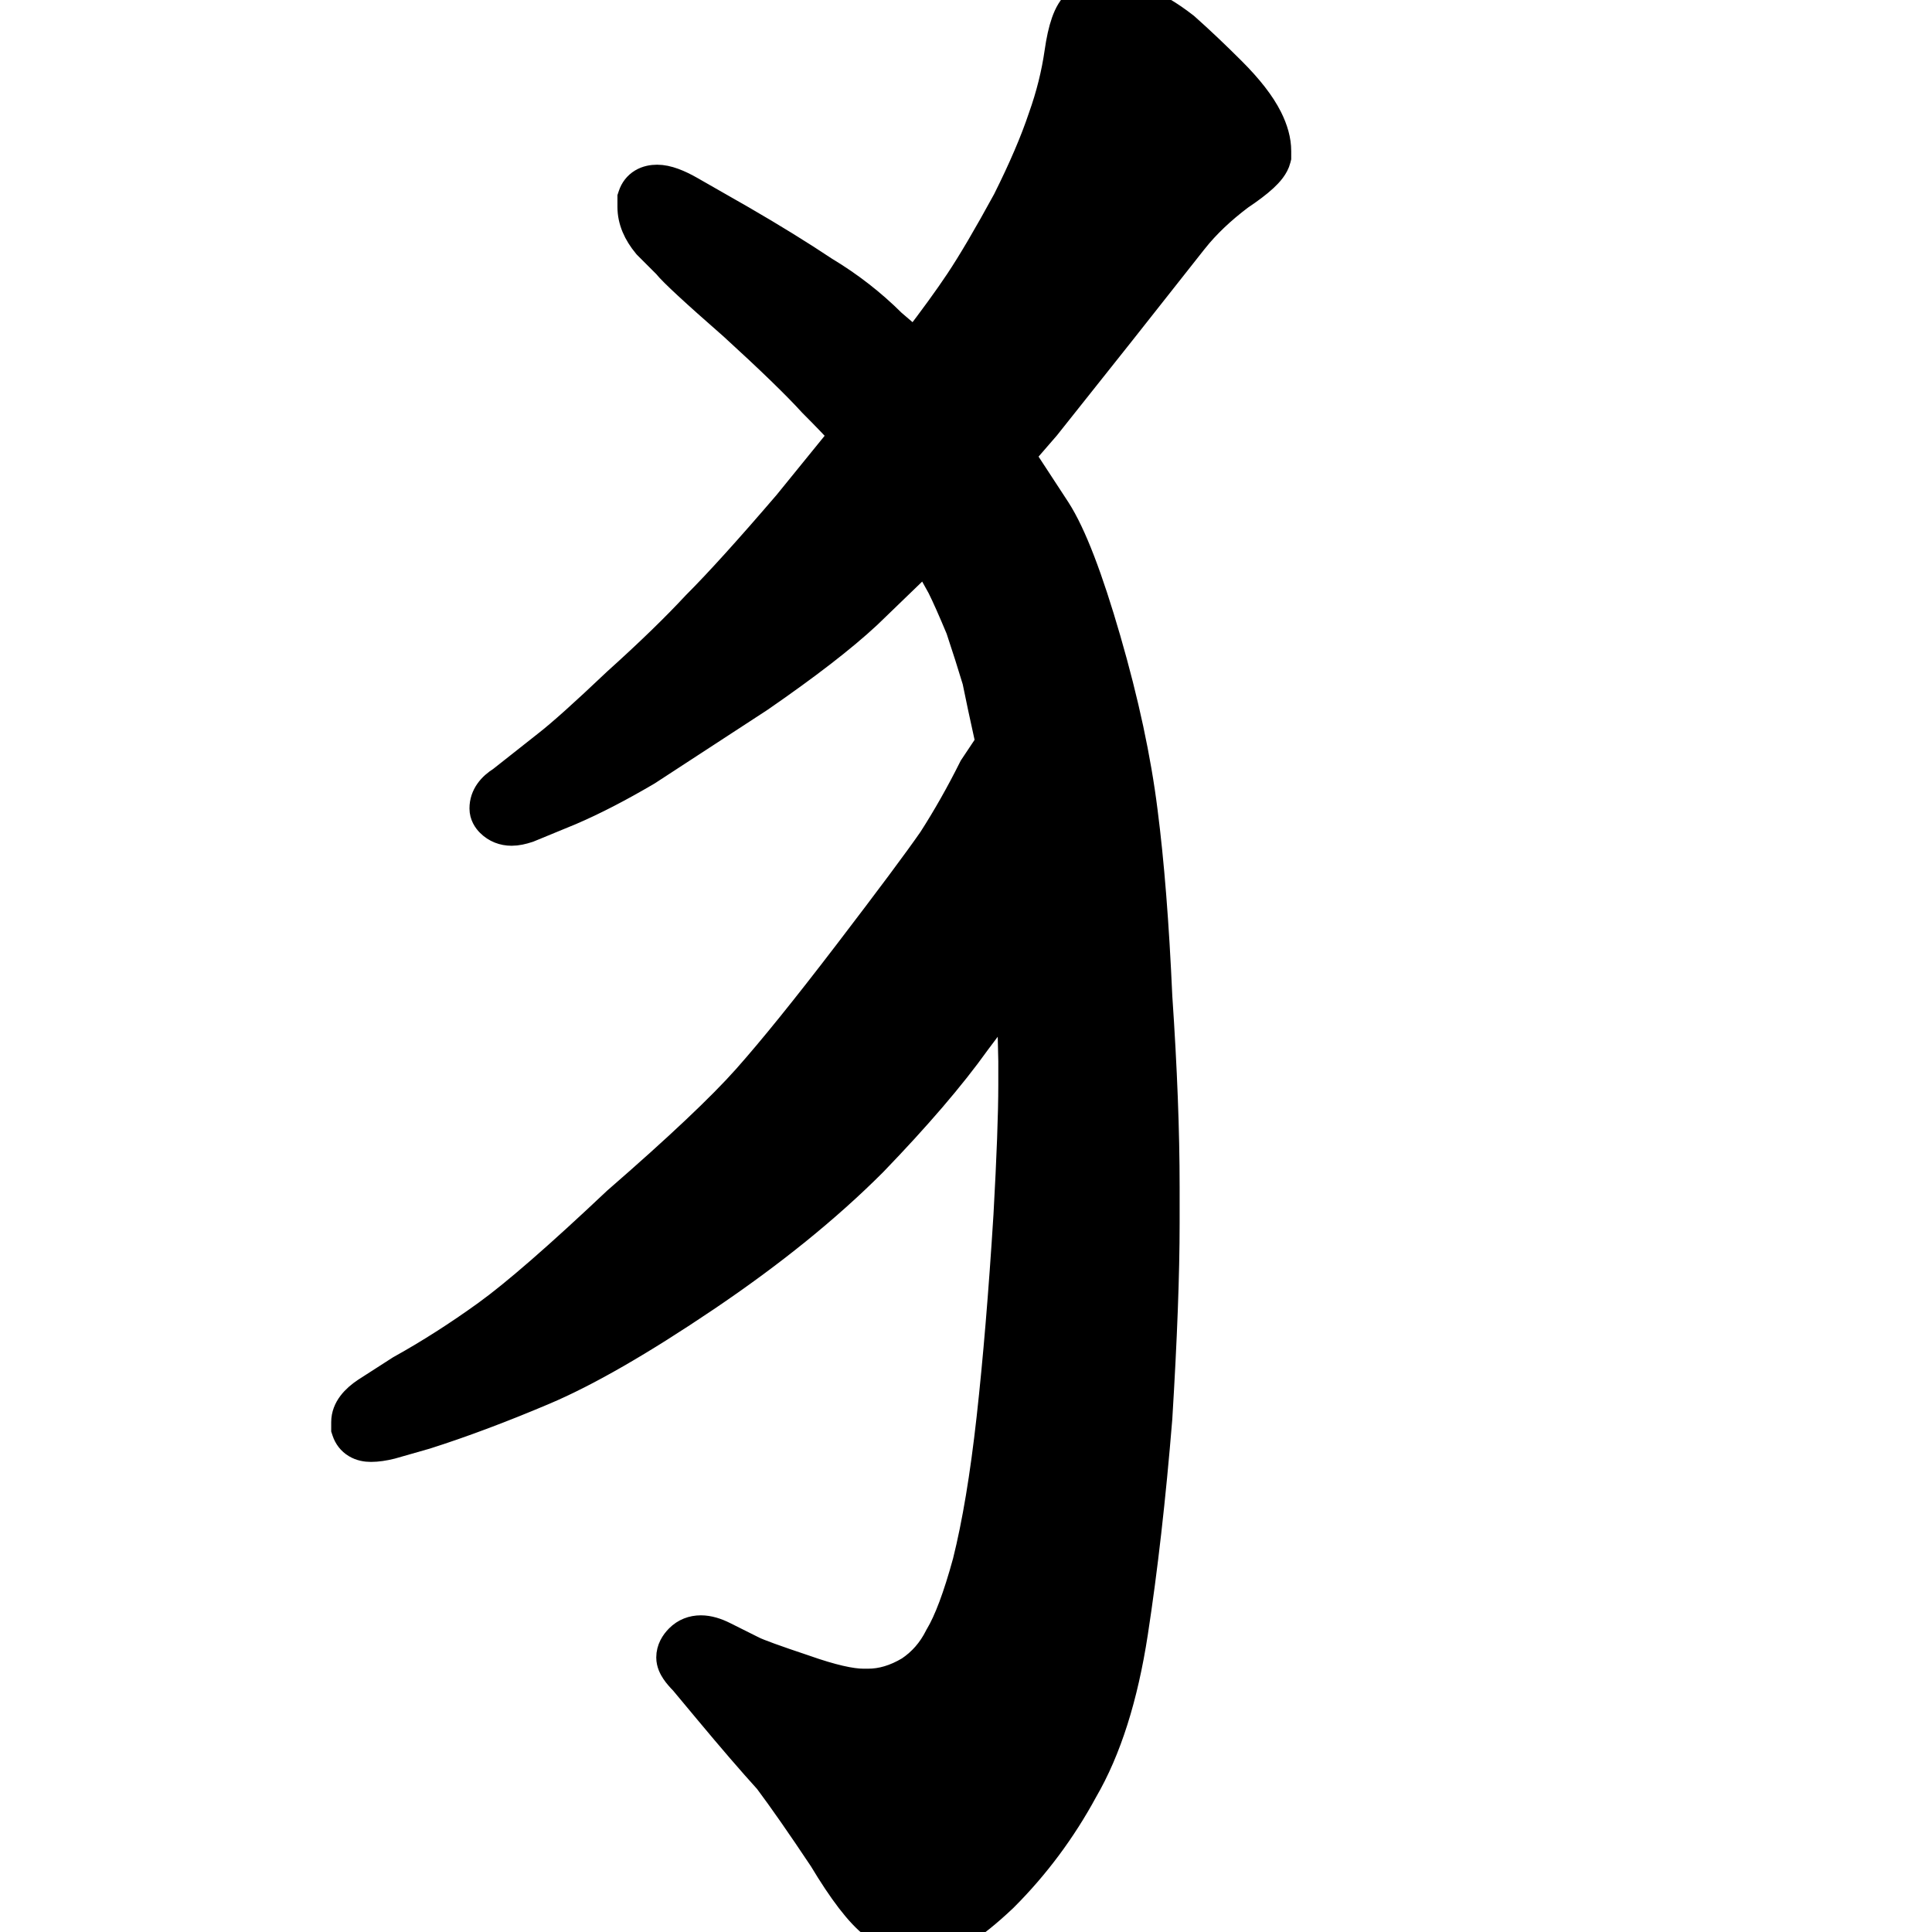
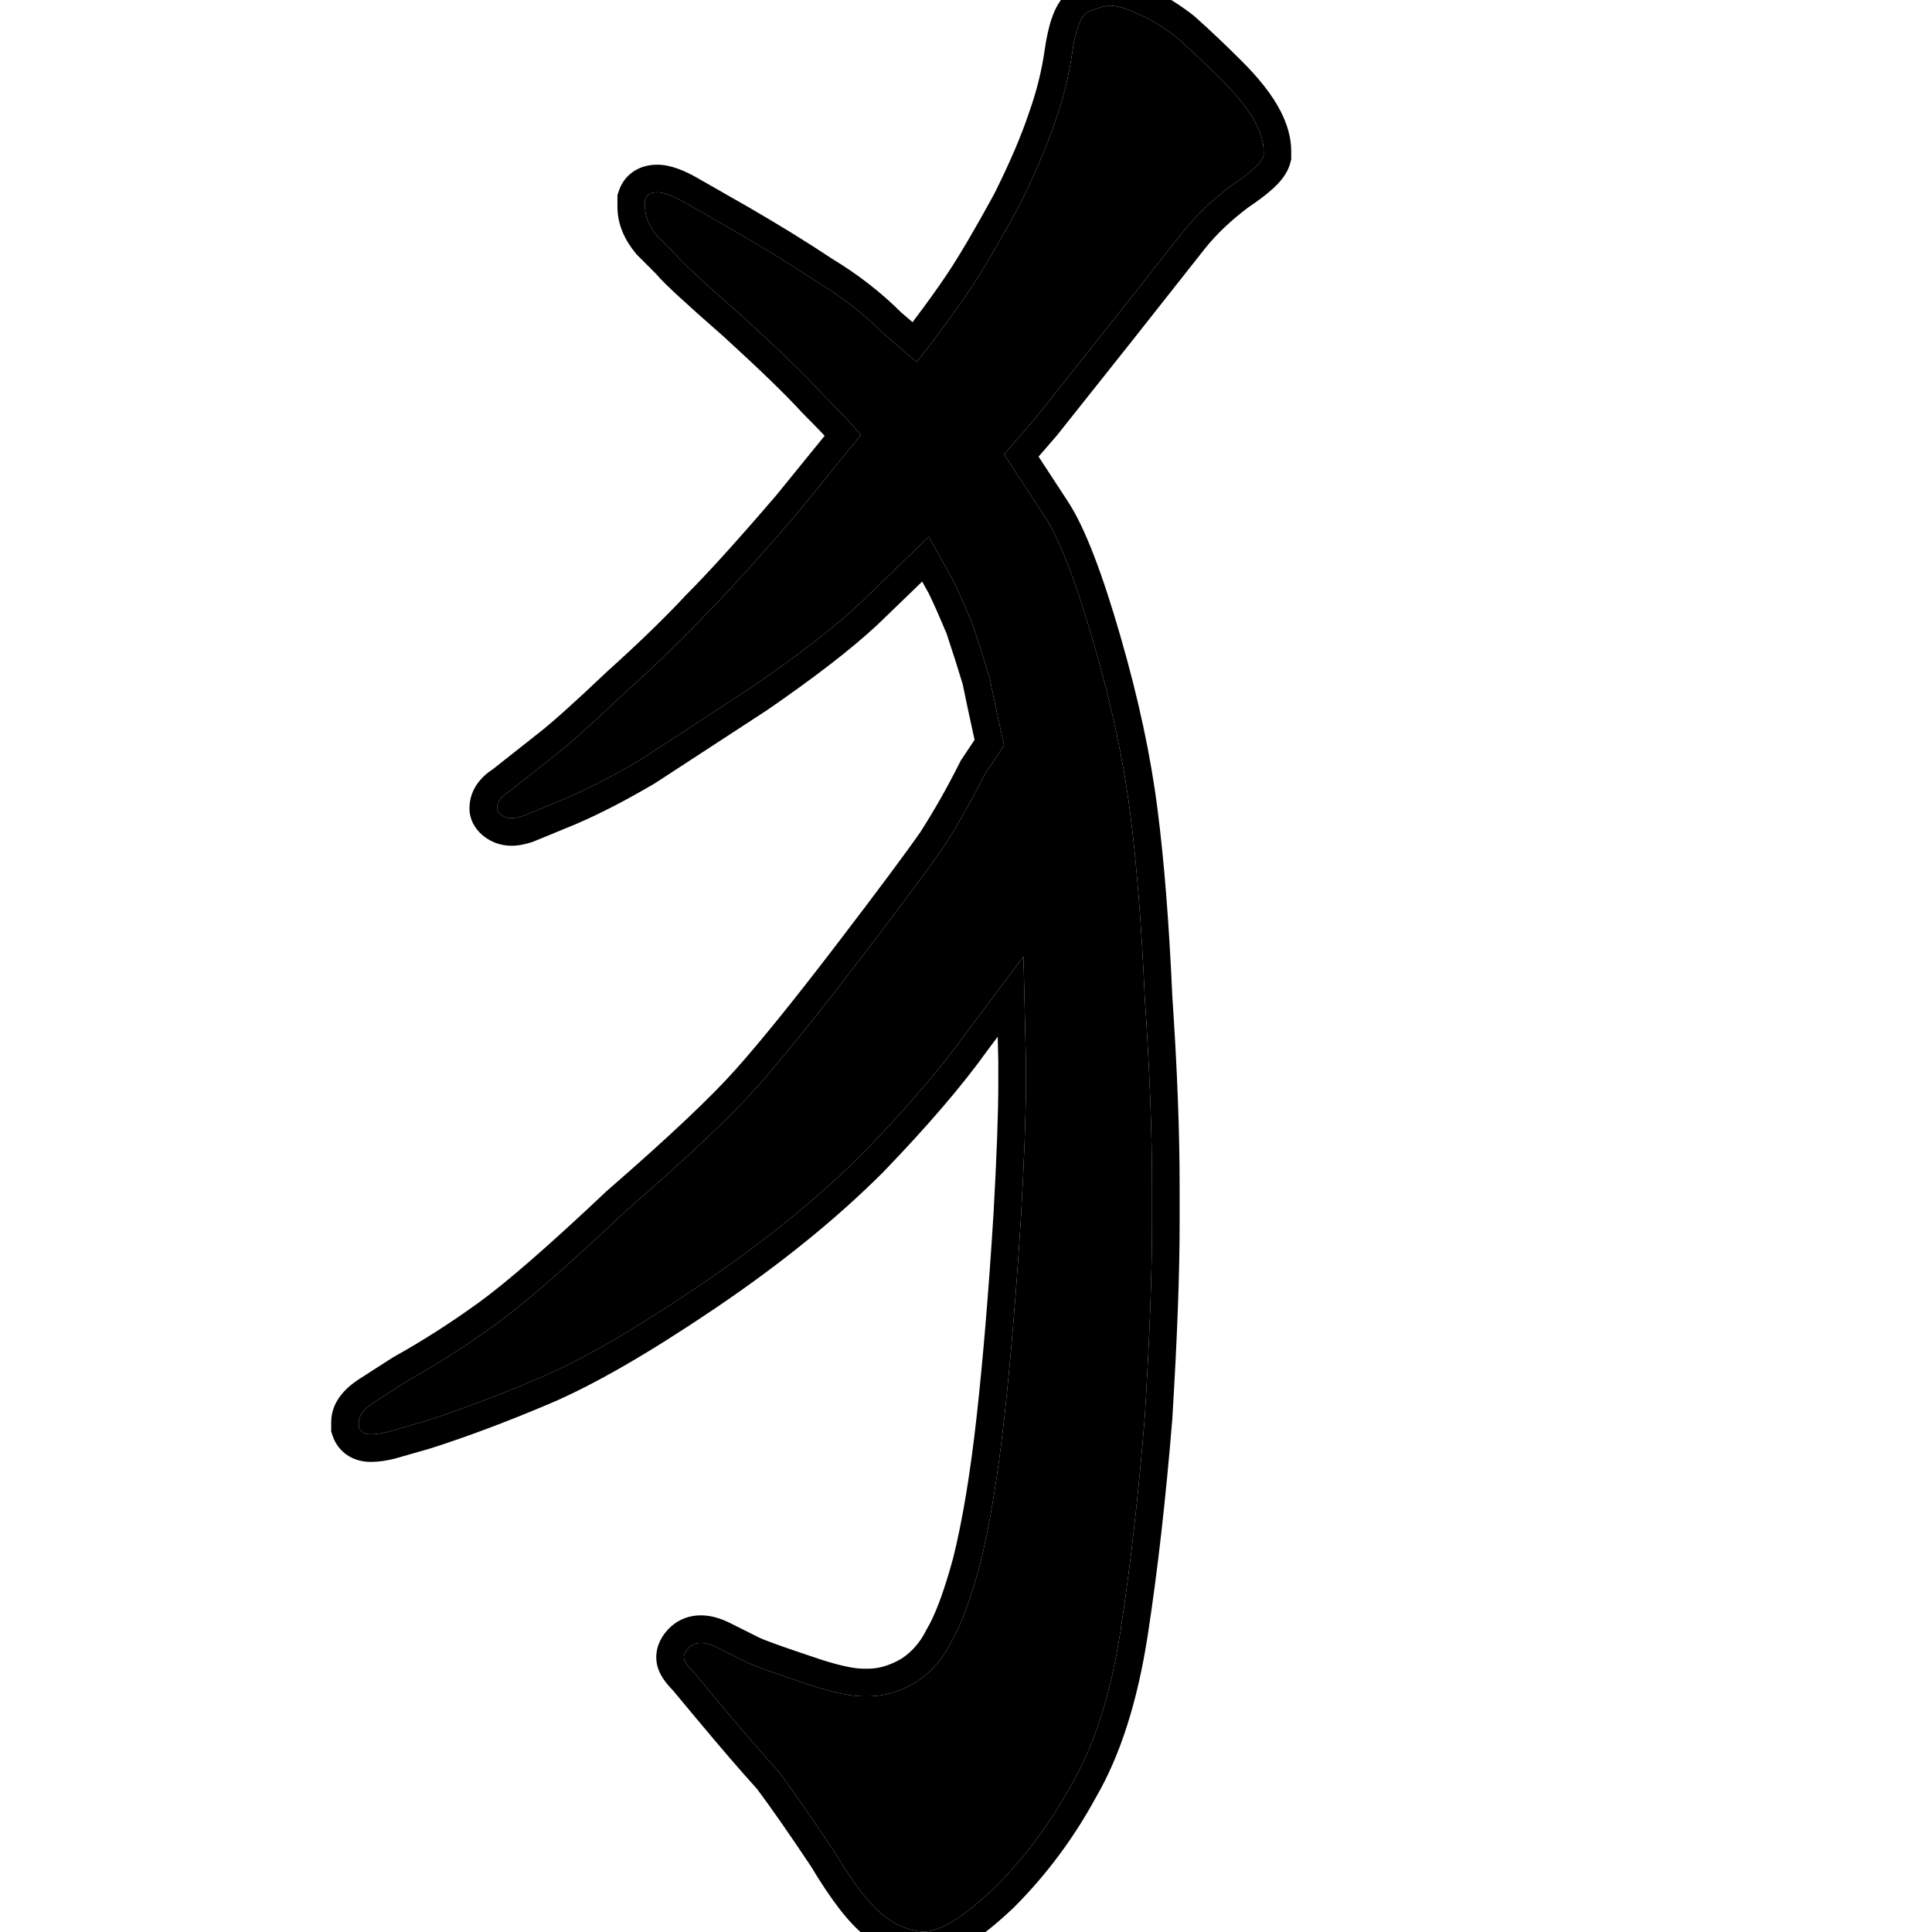
<svg xmlns="http://www.w3.org/2000/svg" width="350" height="350" viewBox="0 0 350 350" fill="none">
-   <path d="M157.264 111.343L167.667 101.299L170.454 106.316C171.284 107.982 172.41 110.512 173.839 113.938C174.977 117.356 175.974 120.488 176.83 123.335C177.381 126.083 178.179 129.818 179.223 134.534L176.299 138.92L176.212 139.049L176.143 139.189C173.843 143.788 171.405 148.092 168.828 152.102C166.223 155.863 161.138 162.692 153.541 172.626C145.938 182.569 139.829 190.13 135.202 195.335C130.627 200.481 122.82 207.864 111.701 217.521L111.661 217.555L111.623 217.591C101.084 227.545 93.275 234.331 88.146 238.036C82.946 241.791 77.756 245.106 72.575 247.985L72.505 248.024L72.437 248.067L66.285 252.022L66.267 252.033L66.25 252.045C64.341 253.317 62.5 255.142 62.5 257.641V258.52V258.925L62.628 259.31C62.946 260.264 63.56 261.098 64.483 261.652C65.356 262.176 66.32 262.338 67.197 262.338C68.341 262.338 69.578 262.149 70.88 261.824L70.92 261.814L70.96 261.802L77.113 260.044L77.148 260.034L77.184 260.023C83.716 257.944 90.821 255.279 98.494 252.033C106.328 248.719 116.149 243.05 127.922 235.103C139.746 227.122 149.837 218.967 158.174 210.629L158.19 210.613L158.206 210.597C166.153 202.355 172.39 195.088 176.881 188.805L183.079 180.541L183.35 192.191V196.557C183.35 201.757 183.06 209.607 182.475 220.139C181.598 234.17 180.576 246.431 179.41 256.925C178.247 267.394 176.8 276.055 175.081 282.936C173.34 289.315 171.656 293.722 170.083 296.345L170.033 296.427L169.99 296.513C168.723 299.049 166.975 301.045 164.736 302.549C162.149 304.092 159.675 304.799 157.285 304.799H156.406C154.214 304.799 150.738 304.043 145.813 302.305L145.792 302.297L145.771 302.29C140.428 300.509 137.406 299.398 136.431 298.91L131.157 296.274C129.794 295.592 128.373 295.131 126.963 295.131C125.466 295.131 124.083 295.657 122.998 296.742C122.139 297.6 121.387 298.785 121.387 300.268C121.387 301.312 121.87 302.189 122.246 302.753C122.649 303.357 123.184 303.972 123.794 304.589L128.119 309.778C132.485 315.018 136.146 319.267 139.096 322.516C141.675 325.961 144.981 330.704 149.02 336.762C152.498 342.552 155.608 346.71 158.356 348.8C160.767 350.847 163.558 352.064 166.677 352.41L166.815 352.426H166.953H167.393C169.547 352.426 171.822 351.483 174.094 350.072C176.417 348.631 179.008 346.529 181.856 343.831L181.881 343.807L181.904 343.783C187.635 338.053 192.46 331.571 196.379 324.345C200.679 316.959 203.675 307.412 205.459 295.814C207.228 284.317 208.699 271.366 209.875 256.965L209.877 256.94L209.878 256.914C210.759 242.534 211.201 230.759 211.201 221.605V215.014C211.201 204.99 210.759 193.515 209.879 180.596C209.291 167.385 208.409 156.19 207.226 147.023C206.035 137.494 203.806 127.111 200.556 115.881C197.333 104.747 194.322 96.811 191.468 92.373L191.463 92.365L191.458 92.356L185.02 82.51L189.497 77.344L189.531 77.304L189.564 77.263L203.188 60.124L203.193 60.117L216.366 43.431C216.368 43.429 216.369 43.427 216.37 43.426C218.55 40.702 221.301 38.078 224.649 35.56C226.43 34.37 227.886 33.275 228.964 32.28C229.947 31.372 231.002 30.209 231.341 28.852L231.416 28.554V28.246V27.367C231.416 25.405 230.83 23.407 229.834 21.415C228.493 18.733 226.236 15.878 223.213 12.855C220.255 9.897 217.436 7.226 214.757 4.844L214.695 4.79L214.631 4.74C211.9 2.615 209.23 1.019 206.625 0.024C204.672 -0.937 202.715 -1.5 200.791 -1.5H200.543L200.301 -1.451C198.648 -1.121 197.114 -0.616 195.718 0.082L195.516 0.183L195.336 0.318C194.149 1.209 193.43 2.627 192.94 4.013C192.424 5.475 192.029 7.303 191.724 9.436C191.163 13.363 190.18 17.301 188.769 21.253L188.76 21.278L188.751 21.303C187.339 25.54 185.202 30.54 182.315 36.317C178.823 42.718 175.941 47.611 173.662 51.029C171.675 54.009 169.026 57.66 165.704 61.99L161.621 58.49C157.987 54.868 153.91 51.7 149.394 48.985C144.96 46.03 139.95 42.937 134.368 39.706L134.356 39.699L125.127 34.425C123.01 33.215 120.915 32.338 119.053 32.338C118.176 32.338 117.212 32.5 116.338 33.024C115.415 33.577 114.802 34.412 114.484 35.366L114.355 35.751V36.156V37.475C114.355 39.974 115.408 42.279 117.132 44.349L117.205 44.436L117.285 44.516L120.693 47.923C121.351 48.744 122.693 50.054 124.495 51.724C126.494 53.574 129.254 56.04 132.767 59.114C139.486 65.249 144.241 69.865 147.086 72.994L147.126 73.038L147.168 73.08C149.497 75.41 151.336 77.326 152.7 78.839L142.621 91.244C135.613 99.419 130.103 105.506 126.074 109.535L126.041 109.568L126.01 109.602C122.268 113.631 117.492 118.265 111.667 123.507L111.642 123.53L111.618 123.553C105.758 129.119 101.59 132.851 99.061 134.818L99.054 134.823L99.047 134.829L90.814 141.328C89.036 142.435 87.549 144.109 87.549 146.459C87.549 147.649 88.155 148.54 88.721 149.106C89.806 150.191 91.188 150.717 92.686 150.717C93.65 150.717 94.67 150.484 95.673 150.149L95.755 150.122L95.835 150.089L103.305 147.013L103.322 147.006L103.338 146.999C107.56 145.19 112.198 142.793 117.244 139.825L117.294 139.795L117.342 139.764L137.557 126.58L137.584 126.563L137.611 126.544C146.147 120.657 152.708 115.596 157.233 111.373L157.249 111.358L157.264 111.343Z" fill="black" stroke="black" stroke-width="5" />
+   <path d="M168.271 97.24L155.527 109.545C151.133 113.646 144.688 118.627 136.191 124.486L115.977 137.67C110.996 140.6 106.455 142.943 102.354 144.701L94.883 147.777C94.004 148.07 93.272 148.217 92.686 148.217C91.807 148.217 91.074 147.924 90.488 147.338C90.195 147.045 90.049 146.752 90.049 146.459C90.049 145.287 90.781 144.262 92.246 143.383L100.596 136.791C103.232 134.74 107.48 130.932 113.34 125.365C119.199 120.092 124.033 115.404 127.842 111.303C131.943 107.201 137.51 101.049 144.541 92.846L155.967 78.783C154.502 77.025 152.158 74.535 148.936 71.312C146.006 68.09 141.172 63.402 134.434 57.25C127.402 51.098 123.447 47.435 122.568 46.264L119.053 42.748C117.588 40.99 116.855 39.232 116.855 37.475V36.156C117.148 35.277 117.881 34.838 119.053 34.838C120.225 34.838 121.836 35.424 123.887 36.596L133.115 41.869C138.682 45.092 143.662 48.168 148.057 51.098C152.451 53.734 156.406 56.81 159.922 60.326L166.074 65.6C170.176 60.326 173.398 55.932 175.742 52.416C178.086 48.9 181.016 43.92 184.531 37.475C187.461 31.615 189.658 26.488 191.123 22.094C192.588 17.992 193.613 13.891 194.199 9.789C194.785 5.688 195.664 3.197 196.836 2.318C198.008 1.732 199.326 1.293 200.791 1C202.256 1 203.867 1.439 205.625 2.318C207.969 3.197 210.459 4.662 213.096 6.713C215.732 9.057 218.516 11.693 221.445 14.623C224.375 17.553 226.426 20.189 227.598 22.533C228.477 24.291 228.916 25.902 228.916 27.367V28.246C228.623 29.418 226.719 31.176 223.203 33.52C219.688 36.156 216.758 38.94 214.414 41.869L201.23 58.568L187.607 75.707L181.895 82.299L189.365 93.725C192.002 97.826 194.932 105.443 198.154 116.576C201.377 127.709 203.574 137.963 204.746 147.338C205.918 156.42 206.797 167.553 207.383 180.736C208.262 193.627 208.701 205.053 208.701 215.014V221.605C208.701 230.688 208.262 242.406 207.383 256.762C206.211 271.117 204.746 284.008 202.988 295.434C201.23 306.859 198.301 316.088 194.199 323.119C190.391 330.15 185.703 336.449 180.137 342.016C174.57 347.289 170.322 349.926 167.393 349.926H166.953C164.316 349.633 161.973 348.607 159.922 346.85C157.578 345.092 154.648 341.283 151.133 335.424C147.031 329.271 143.662 324.438 141.025 320.922C138.096 317.699 134.434 313.451 130.039 308.178L125.645 302.904C124.473 301.732 123.887 300.854 123.887 300.268C123.887 299.682 124.18 299.096 124.766 298.51C125.352 297.924 126.084 297.631 126.963 297.631C127.842 297.631 128.867 297.924 130.039 298.51L135.312 301.146C136.484 301.732 139.707 302.904 144.98 304.662C149.961 306.42 153.77 307.299 156.406 307.299H157.285C160.215 307.299 163.145 306.42 166.074 304.662C168.711 302.904 170.762 300.561 172.227 297.631C173.984 294.701 175.742 290.014 177.5 283.568C179.258 276.537 180.723 267.748 181.895 257.201C183.066 246.654 184.092 234.35 184.971 220.287C185.557 209.74 185.85 201.83 185.85 196.557V192.162L185.41 173.266L174.863 187.328C170.469 193.48 164.316 200.658 156.406 208.861C148.203 217.064 138.242 225.121 126.523 233.031C114.805 240.941 105.137 246.508 97.519 249.73C89.902 252.953 82.871 255.59 76.426 257.641L70.273 259.398C69.102 259.691 68.076 259.838 67.197 259.838C66.025 259.838 65.293 259.398 65 258.52V257.641C65 256.469 65.879 255.297 67.637 254.125L73.789 250.17C79.062 247.24 84.336 243.871 89.609 240.062C94.883 236.254 102.793 229.369 113.34 219.408C124.473 209.74 132.383 202.27 137.07 196.996C141.758 191.723 147.91 184.105 155.527 174.145C163.145 164.184 168.271 157.299 170.908 153.49C173.545 149.389 176.035 144.994 178.379 140.307L181.895 135.033C180.723 129.76 179.844 125.658 179.258 122.729C178.379 119.799 177.354 116.576 176.182 113.061C174.717 109.545 173.545 106.908 172.666 105.15L168.271 97.24Z" fill="black" />
+   <path d="M208.701 221.605V215.014C208.701 205.053 208.262 193.627 207.383 180.736C206.797 167.553 205.918 156.42 204.746 147.338C203.574 137.963 201.377 127.709 198.154 116.576C194.932 105.443 192.002 97.826 189.365 93.725L181.895 82.299L187.607 75.707L201.23 58.568L214.414 41.869C216.758 38.94 219.688 36.156 223.203 33.52C226.719 31.176 228.623 29.418 228.916 28.246V27.367C228.916 25.902 228.477 24.291 227.598 22.533C226.426 20.189 224.375 17.553 221.445 14.623C218.516 11.693 215.732 9.057 213.096 6.713C210.459 4.662 207.969 3.197 205.625 2.318C203.867 1.439 202.256 1 200.791 1C199.326 1.293 198.008 1.732 196.836 2.318C195.664 3.197 194.785 5.688 194.199 9.789C193.613 13.891 192.588 17.992 191.123 22.094C189.658 26.488 187.461 31.615 184.531 37.475C181.016 43.92 178.086 48.9 175.742 52.416C173.398 55.932 170.176 60.326 166.074 65.6L159.922 60.326C156.406 56.81 152.451 53.734 148.057 51.098C143.662 48.168 138.682 45.092 133.115 41.869L123.887 36.596C121.836 35.424 120.225 34.838 119.053 34.838C117.881 34.838 117.148 35.277 116.855 36.156V37.475C116.855 39.232 117.588 40.99 119.053 42.748L122.568 46.264C123.447 47.435 127.402 51.098 134.434 57.25C141.172 63.402 146.006 68.09 148.936 71.312C152.158 74.535 154.502 77.025 155.967 78.783L144.541 92.846C137.51 101.049 131.943 107.201 127.842 111.303C124.033 115.404 119.199 120.092 113.34 125.365C107.48 130.932 103.232 134.74 100.596 136.791L92.246 143.383C90.781 144.262 90.049 145.287 90.049 146.459C90.049 146.752 90.195 147.045 90.488 147.338C91.074 147.924 91.807 148.217 92.686 148.217C93.272 148.217 94.004 148.07 94.883 147.777L102.354 144.701C106.455 142.943 110.996 140.6 115.977 137.67L136.191 124.486C144.688 118.627 151.133 113.646 155.527 109.545L168.271 97.24L172.666 105.15C173.545 106.908 174.717 109.545 176.182 113.061C177.354 116.576 178.379 119.799 179.258 122.729C179.844 125.658 180.723 129.76 181.895 135.033L178.379 140.307C176.035 144.994 173.545 149.389 170.908 153.49C168.271 157.299 163.145 164.184 155.527 174.145C147.91 184.105 141.758 191.723 137.07 196.996C132.383 202.27 124.473 209.74 113.34 219.408C102.793 229.369 94.883 236.254 89.609 240.062C84.336 243.871 79.062 247.24 73.789 250.17L67.637 254.125C65.879 255.297 65 256.469 65 257.641V258.52C65.293 259.398 66.025 259.838 67.197 259.838C68.076 259.838 69.102 259.691 70.273 259.398L76.426 257.641C82.871 255.59 89.902 252.953 97.519 249.73C105.137 246.508 114.805 240.941 126.523 233.031C138.242 225.121 148.203 217.064 156.406 208.861C164.316 200.658 170.469 193.48 174.863 187.328L185.41 173.266L185.85 192.162V196.557C185.85 201.83 185.557 209.74 184.971 220.287C184.092 234.35 183.066 246.654 181.895 257.201C180.723 267.748 179.258 276.537 177.5 283.568C175.742 290.014 173.984 294.701 172.227 297.631C170.762 300.561 168.711 302.904 166.074 304.662C163.145 306.42 160.215 307.299 157.285 307.299V302.299C159.137 302.299 161.152 301.761 163.392 300.438C165.235 299.187 166.683 297.538 167.755 295.395L167.84 295.223L167.939 295.059C169.329 292.742 170.939 288.611 172.664 282.295C174.342 275.565 175.771 267.034 176.925 256.649C178.085 246.203 179.105 233.982 179.98 219.976C180.564 209.466 180.85 201.681 180.85 196.557V192.236L180.746 187.816L178.863 190.328C174.28 196.73 167.971 204.072 160.006 212.332L159.941 212.396C151.47 220.868 141.25 229.124 129.321 237.176C117.495 245.159 107.518 250.929 99.468 254.335C91.739 257.605 84.561 260.299 77.941 262.405L77.871 262.428L77.8 262.448L71.647 264.206L71.567 264.229L71.486 264.249C70.054 264.607 68.605 264.838 67.197 264.838C66.029 264.838 64.577 264.624 63.196 263.796C61.717 262.908 60.746 261.569 60.257 260.101L60 259.331V257.641C60 253.814 62.803 251.338 64.863 249.965L64.897 249.941L64.933 249.919L71.085 245.964L71.221 245.877L71.361 245.799C76.449 242.972 81.556 239.711 86.682 236.009C91.668 232.408 99.374 225.721 109.906 215.773L109.982 215.701L110.062 215.633C121.167 205.989 128.872 198.693 133.333 193.674C137.899 188.537 143.966 181.033 151.556 171.107C159.129 161.204 164.169 154.431 166.745 150.717C169.262 146.796 171.651 142.583 173.907 138.07L174.046 137.792L176.553 134.031C175.635 129.866 174.917 126.504 174.404 123.955C173.571 121.187 172.602 118.142 171.496 114.818C170.102 111.478 169.02 109.05 168.236 107.473L167.062 105.357L159 113.142L158.97 113.171L158.938 113.2C154.282 117.546 147.607 122.688 139.03 128.603L138.923 128.675L118.708 141.858L118.611 141.921L118.512 141.979C113.399 144.987 108.666 147.436 104.323 149.297L96.627 152.466L96.464 152.521C95.335 152.897 94.028 153.217 92.686 153.217C90.57 153.217 88.538 152.458 86.953 150.873C86.115 150.035 85.049 148.546 85.049 146.459C85.049 142.979 87.229 140.661 89.351 139.298L97.497 132.866L97.526 132.845C99.948 130.962 104.037 127.307 109.896 121.74L109.945 121.693L109.995 121.648C115.784 116.438 120.502 111.858 124.178 107.9L124.241 107.833L124.307 107.768C128.261 103.813 133.709 97.797 140.688 89.656L149.393 78.943C148.29 77.774 146.963 76.411 145.4 74.848L145.315 74.764L145.236 74.676C142.477 71.641 137.801 67.096 131.104 60.98C127.592 57.907 124.818 55.429 122.797 53.558C121.128 52.012 119.684 50.621 118.847 49.612L115.518 46.283L115.356 46.123L115.212 45.949C113.228 43.568 111.855 40.716 111.855 37.475V35.345L112.112 34.575C112.602 33.107 113.572 31.767 115.052 30.88C116.432 30.052 117.884 29.838 119.053 29.838C121.606 29.838 124.184 31.007 126.367 32.255L135.596 37.528L135.608 37.535L135.62 37.542C141.223 40.786 146.266 43.898 150.743 46.88C155.369 49.668 159.56 52.921 163.305 56.641L165.317 58.366C167.876 54.977 169.961 52.074 171.582 49.643C173.798 46.319 176.633 41.508 180.104 35.147C182.944 29.459 185.021 24.59 186.38 20.513L186.396 20.462L186.414 20.412C187.772 16.61 188.713 12.835 189.249 9.082C189.565 6.867 189.99 4.859 190.583 3.181C191.122 1.653 192.048 -0.341 193.836 -1.682L194.196 -1.952L194.6 -2.153C196.22 -2.964 197.97 -3.535 199.811 -3.903L200.296 -4H200.791C203.166 -4 205.47 -3.315 207.63 -2.266C210.306 -1.228 212.971 0.347 215.619 2.348L216.165 2.767L216.295 2.867L216.418 2.976C219.139 5.394 221.993 8.101 224.98 11.088C228.096 14.204 230.559 17.277 232.069 20.297C233.182 22.523 233.916 24.907 233.916 27.367V28.861L233.767 29.459C233.234 31.587 231.674 33.18 230.659 34.117C229.464 35.221 227.916 36.379 226.118 37.584C222.934 39.982 220.357 42.448 218.338 44.967L205.155 61.667L205.149 61.673L205.145 61.68L191.521 78.818L191.455 78.901L188.144 82.721L193.55 90.988L193.561 91.005L193.571 91.02C196.642 95.796 199.734 104.051 202.957 115.186C206.235 126.509 208.493 137.018 209.704 146.698C210.898 155.953 211.785 167.217 212.375 180.463C213.256 193.408 213.701 204.929 213.701 215.014V221.605C213.701 230.83 213.255 242.661 212.373 257.067L212.37 257.118L212.366 257.169C211.187 271.615 209.709 284.627 207.93 296.194C206.119 307.963 203.057 317.828 198.56 325.566C194.531 332.989 189.567 339.655 183.672 345.551L183.624 345.599L183.575 345.646C180.662 348.406 177.934 350.632 175.413 352.196C172.992 353.699 170.237 354.926 167.393 354.926H166.676L166.401 354.896C162.812 354.497 159.585 353.093 156.819 350.771C153.672 348.366 150.376 343.866 146.92 338.119C142.93 332.137 139.678 327.471 137.149 324.09C134.184 320.819 130.529 316.576 126.198 311.379L121.914 306.238C121.28 305.589 120.663 304.885 120.166 304.14C119.707 303.451 118.887 302.063 118.887 300.268C118.887 297.888 120.1 296.106 121.23 294.975L121.532 294.687C123.069 293.297 124.979 292.631 126.963 292.631C128.905 292.631 130.722 293.261 132.275 294.038L137.549 296.675C138.231 297.016 140.476 297.862 144.652 299.277L146.562 299.919L146.604 299.933L146.645 299.947C151.516 301.666 154.658 302.299 156.406 302.299V307.299C153.77 307.299 149.961 306.42 144.98 304.662C139.707 302.904 136.484 301.732 135.312 301.146L130.039 298.51C128.867 297.924 127.842 297.631 126.963 297.631C126.084 297.631 125.352 297.924 124.766 298.51C124.18 299.096 123.887 299.682 123.887 300.268C123.887 300.854 124.473 301.732 125.645 302.904L130.039 308.178C134.434 313.451 138.096 317.699 141.025 320.922C143.662 324.438 147.031 329.271 151.133 335.424C154.648 341.283 157.578 345.092 159.922 346.85C161.973 348.607 164.316 349.633 166.953 349.926H167.393C170.322 349.926 174.57 347.289 180.137 342.016C185.703 336.449 190.391 330.15 194.199 323.119C198.301 316.088 201.23 306.859 202.988 295.434C204.746 284.008 206.211 271.117 207.383 256.762C208.262 242.406 208.701 230.688 208.701 221.605ZM157.285 302.299V307.299H156.406V302.299H157.285Z" fill="black" />
</svg>
